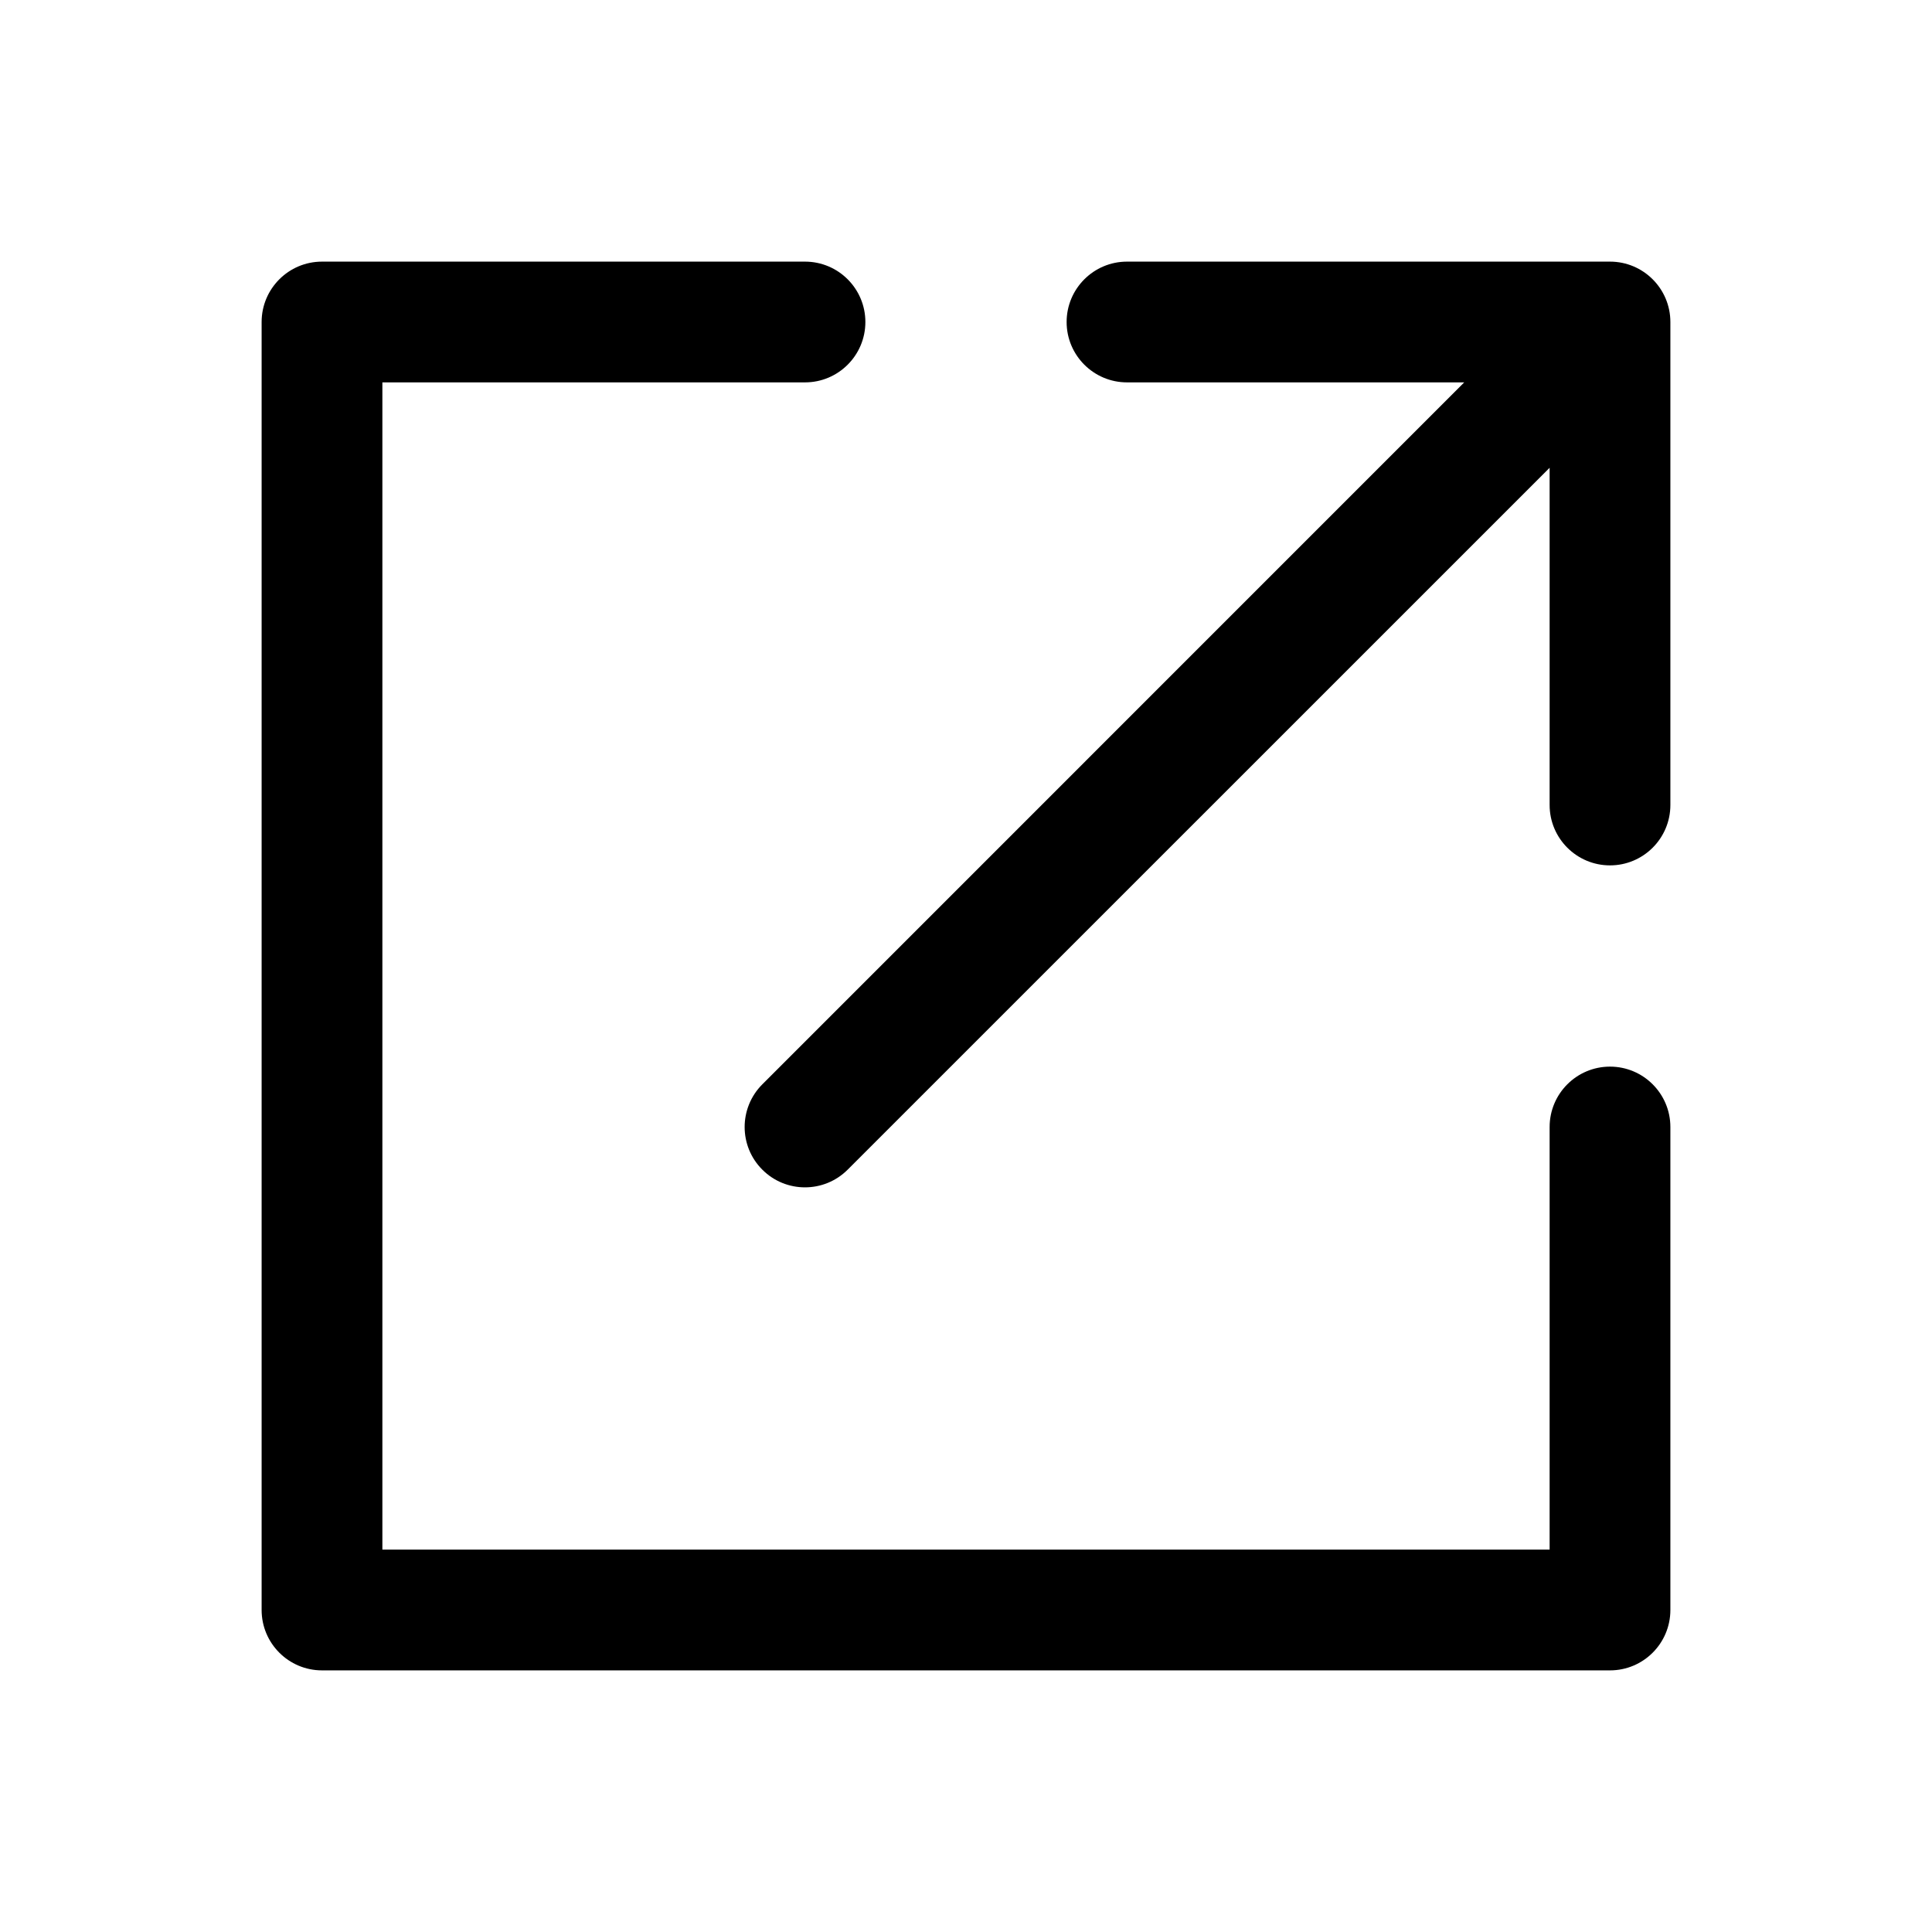
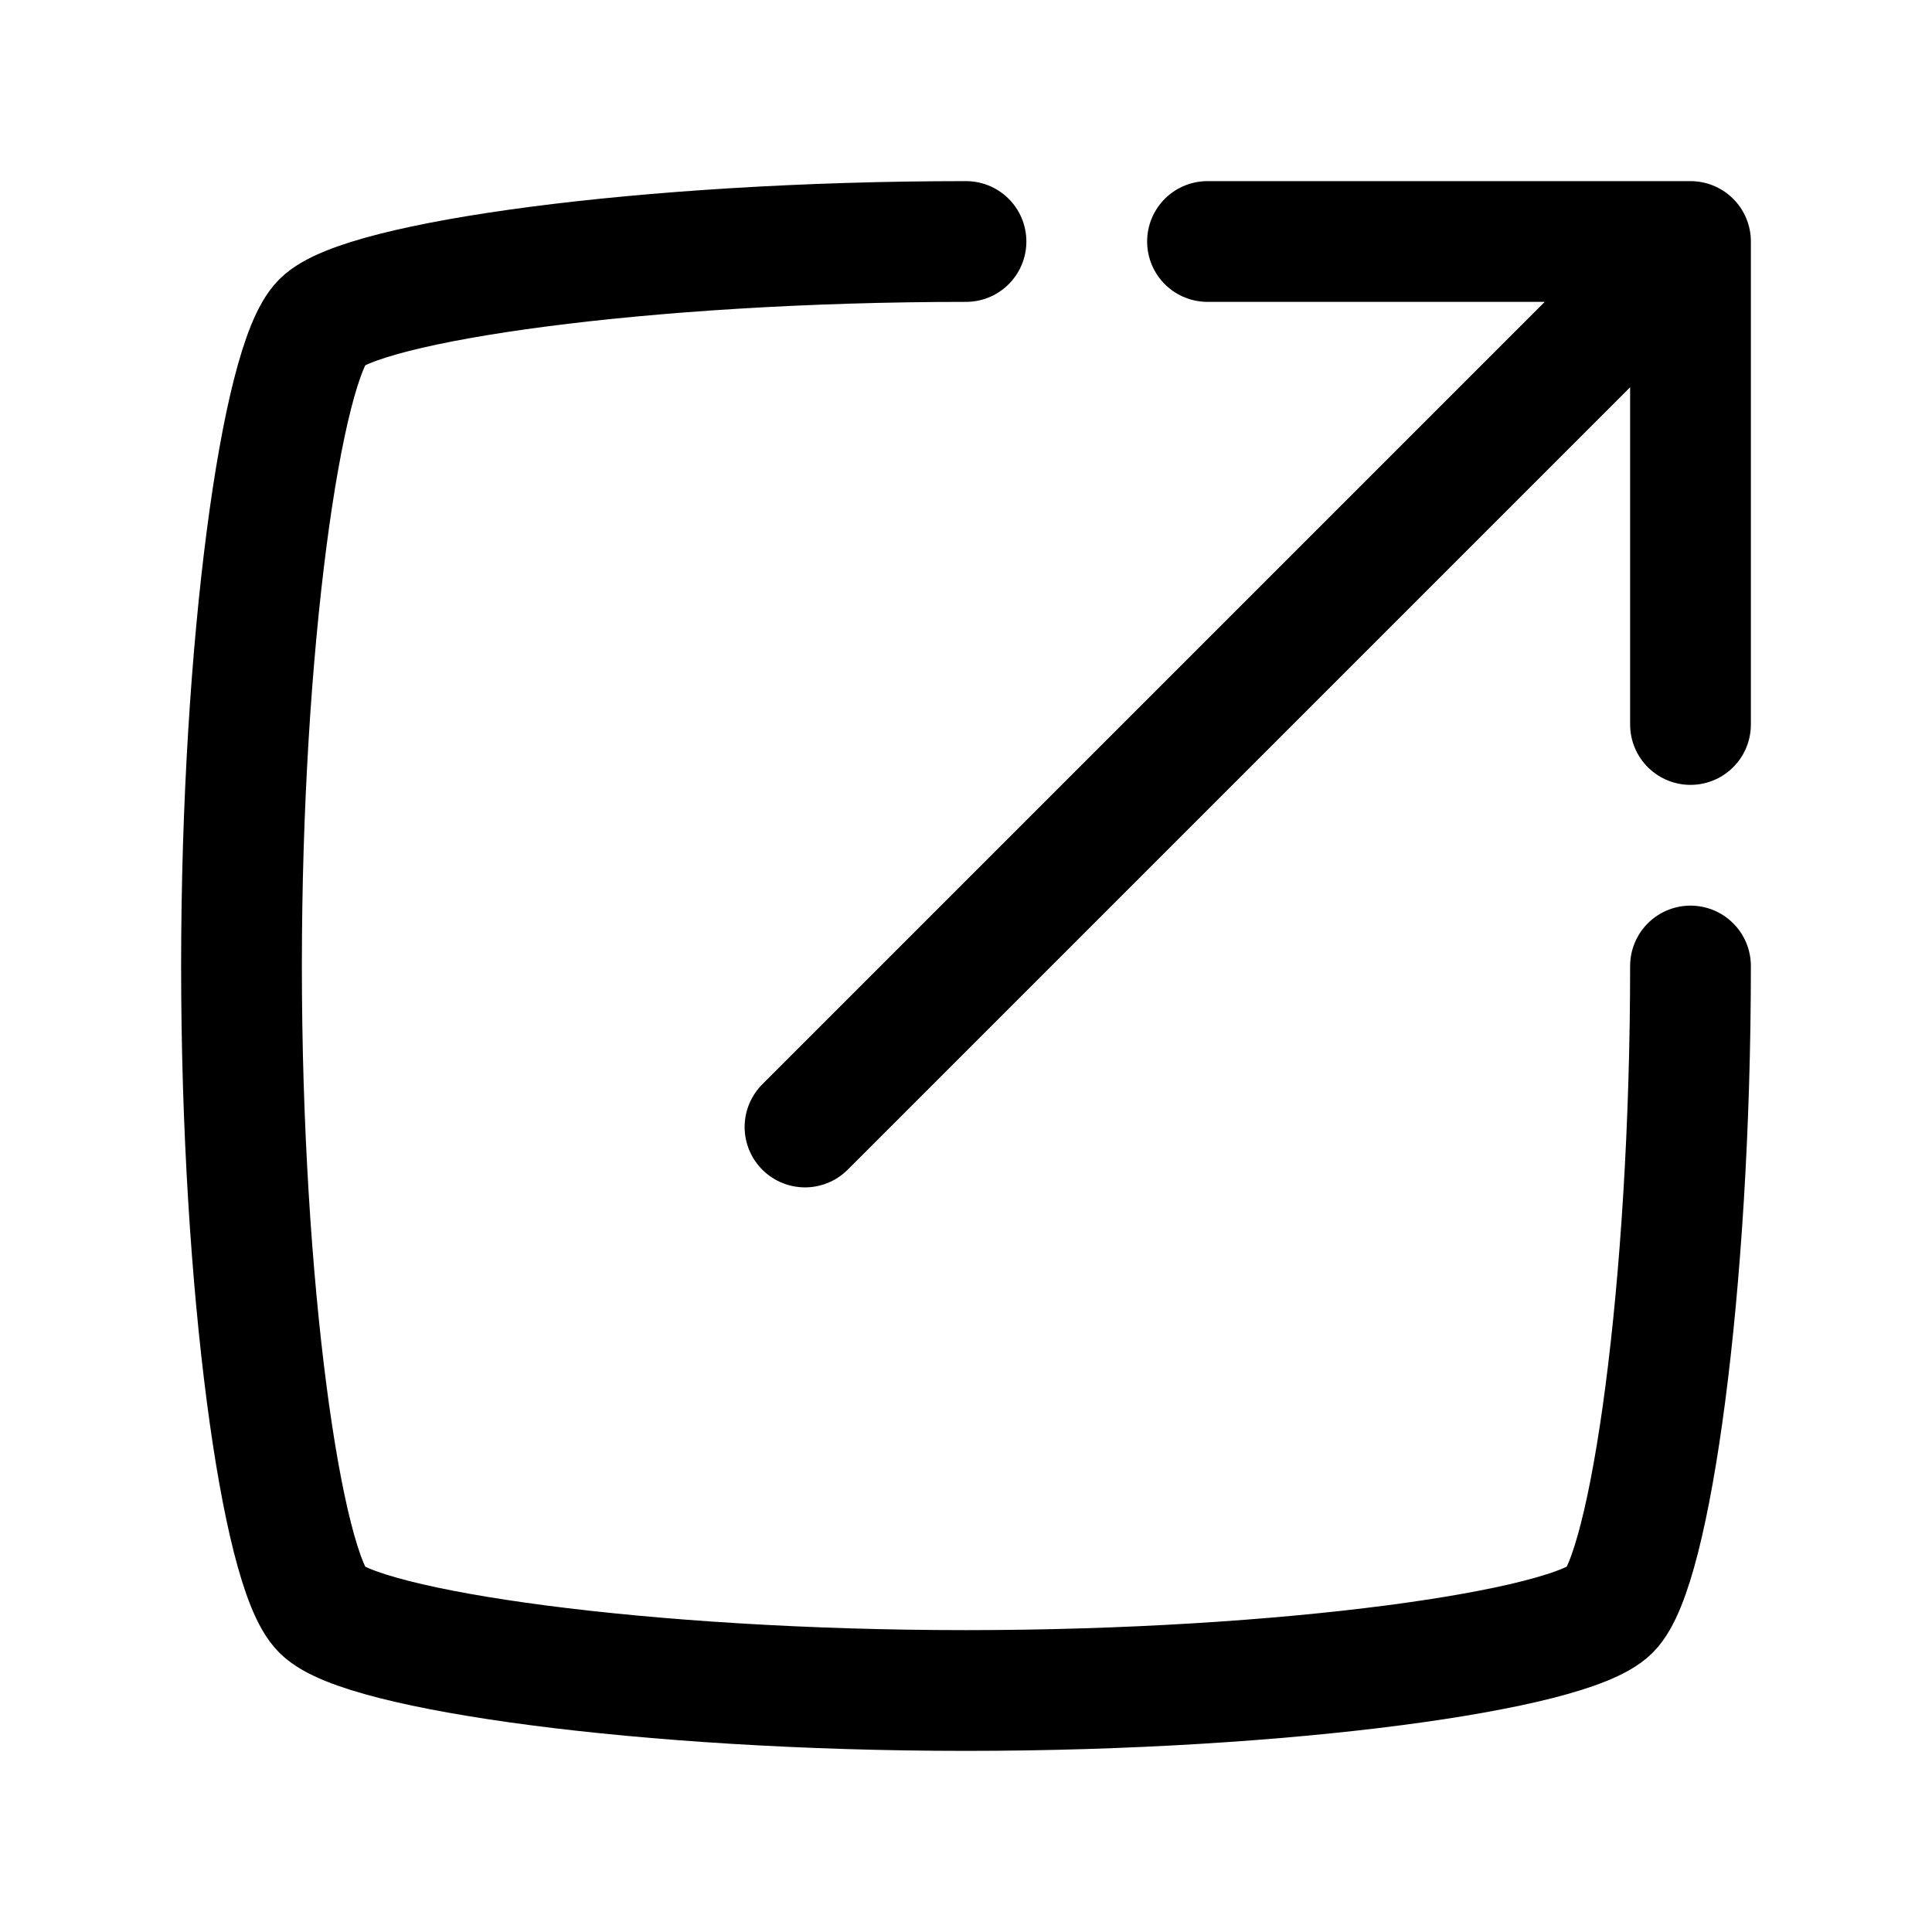
<svg xmlns="http://www.w3.org/2000/svg" width="24" height="24" viewBox="0 0 24 24" fill="none">
-   <path fill-rule="evenodd" clip-rule="evenodd" d="M13.25 4C13.25 3.586 13.586 3.25 14 3.25L20 3.25C20.414 3.25 20.75 3.586 20.75 4L20.75 10C20.75 10.414 20.414 10.75 20 10.75C19.586 10.75 19.25 10.414 19.25 10L19.25 5.811L10.53 14.53C10.237 14.823 9.762 14.823 9.47 14.53C9.177 14.238 9.177 13.763 9.47 13.47L18.189 4.75L14 4.75C13.586 4.75 13.25 4.414 13.25 4ZM3.25 4C3.25 3.586 3.586 3.25 4 3.25H10C10.414 3.25 10.75 3.586 10.75 4C10.75 4.414 10.414 4.75 10 4.75H4.75V19.25H19.25V14C19.25 13.586 19.586 13.25 20 13.25C20.414 13.25 20.75 13.586 20.75 14V20C20.75 20.414 20.414 20.75 20 20.75H4C3.586 20.75 3.25 20.414 3.25 20V4Z" fill="black" />
+   <path d="M21 9V3M21 3H15M21 3L10 14M12 3C8 3 4.5 3.5 4 4C3.5 4.5 3 8 3 12C3 16 3.5 19.5 4 20C4.5 20.5 8 21 12 21C16 21 19.5 20.5 20 20C20.5 19.5 21 16 21 12" stroke="black" stroke-width="1.5" stroke-linecap="round" stroke-linejoin="round" />
</svg>
